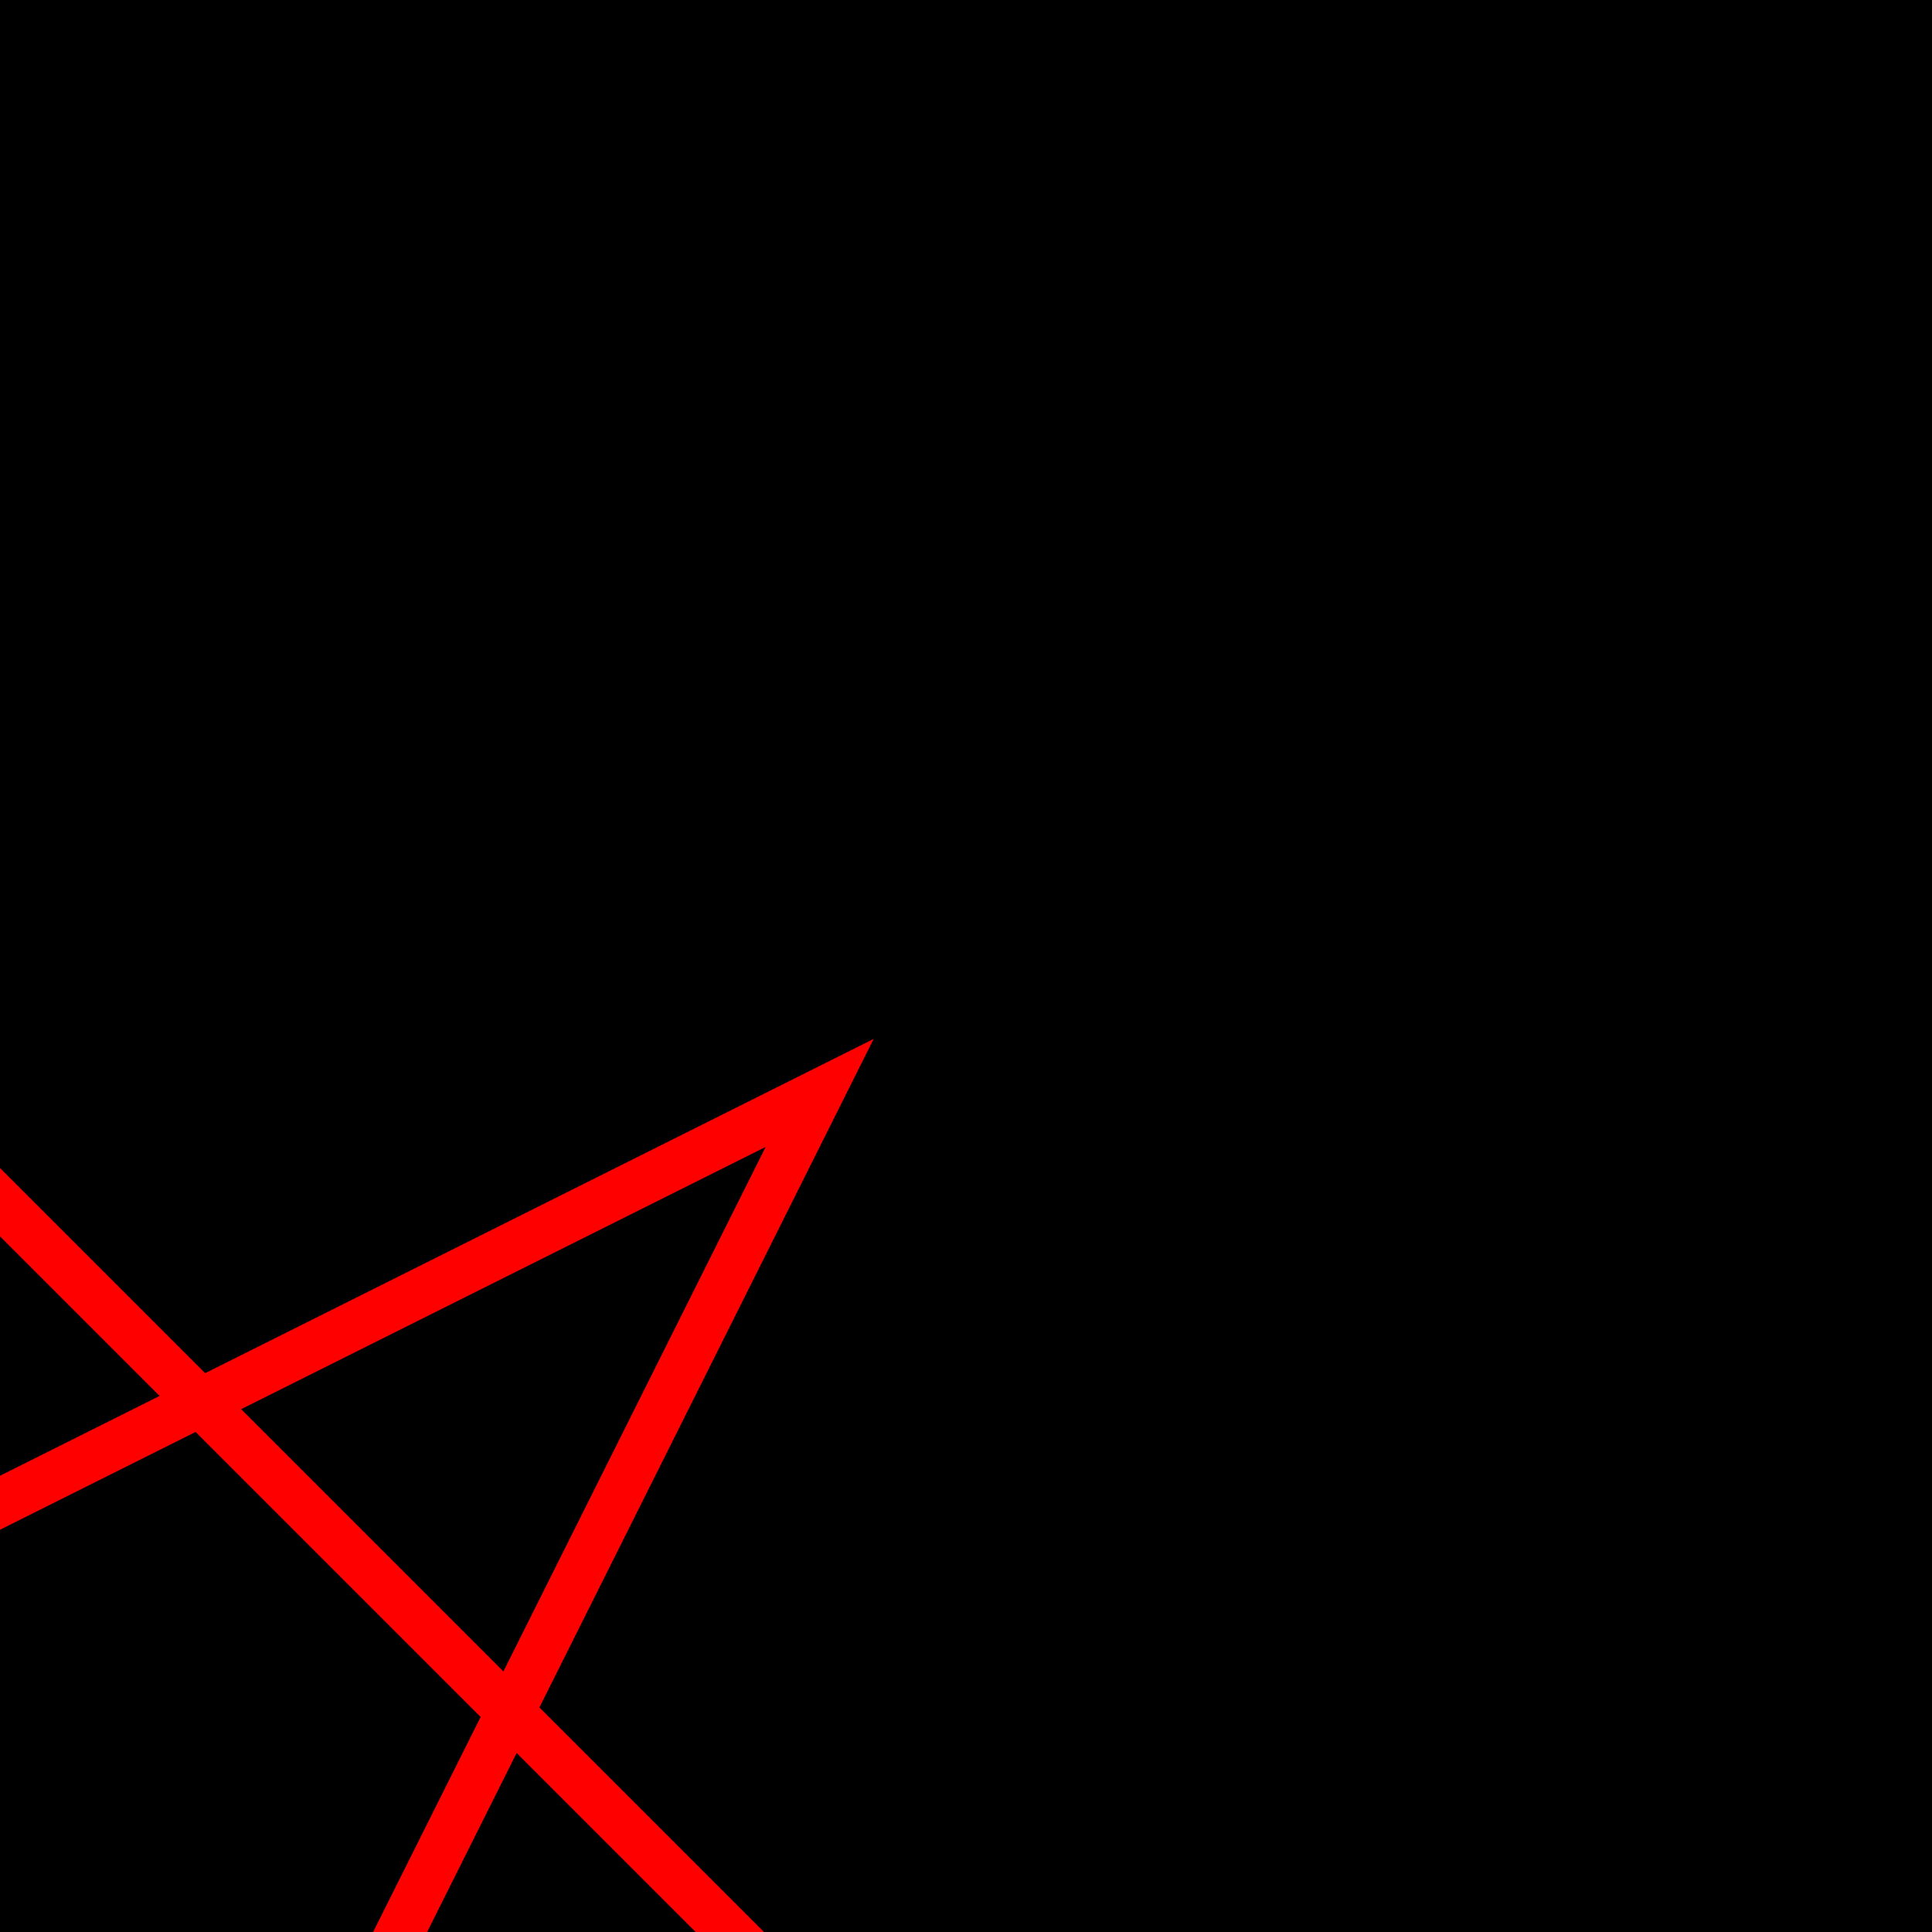
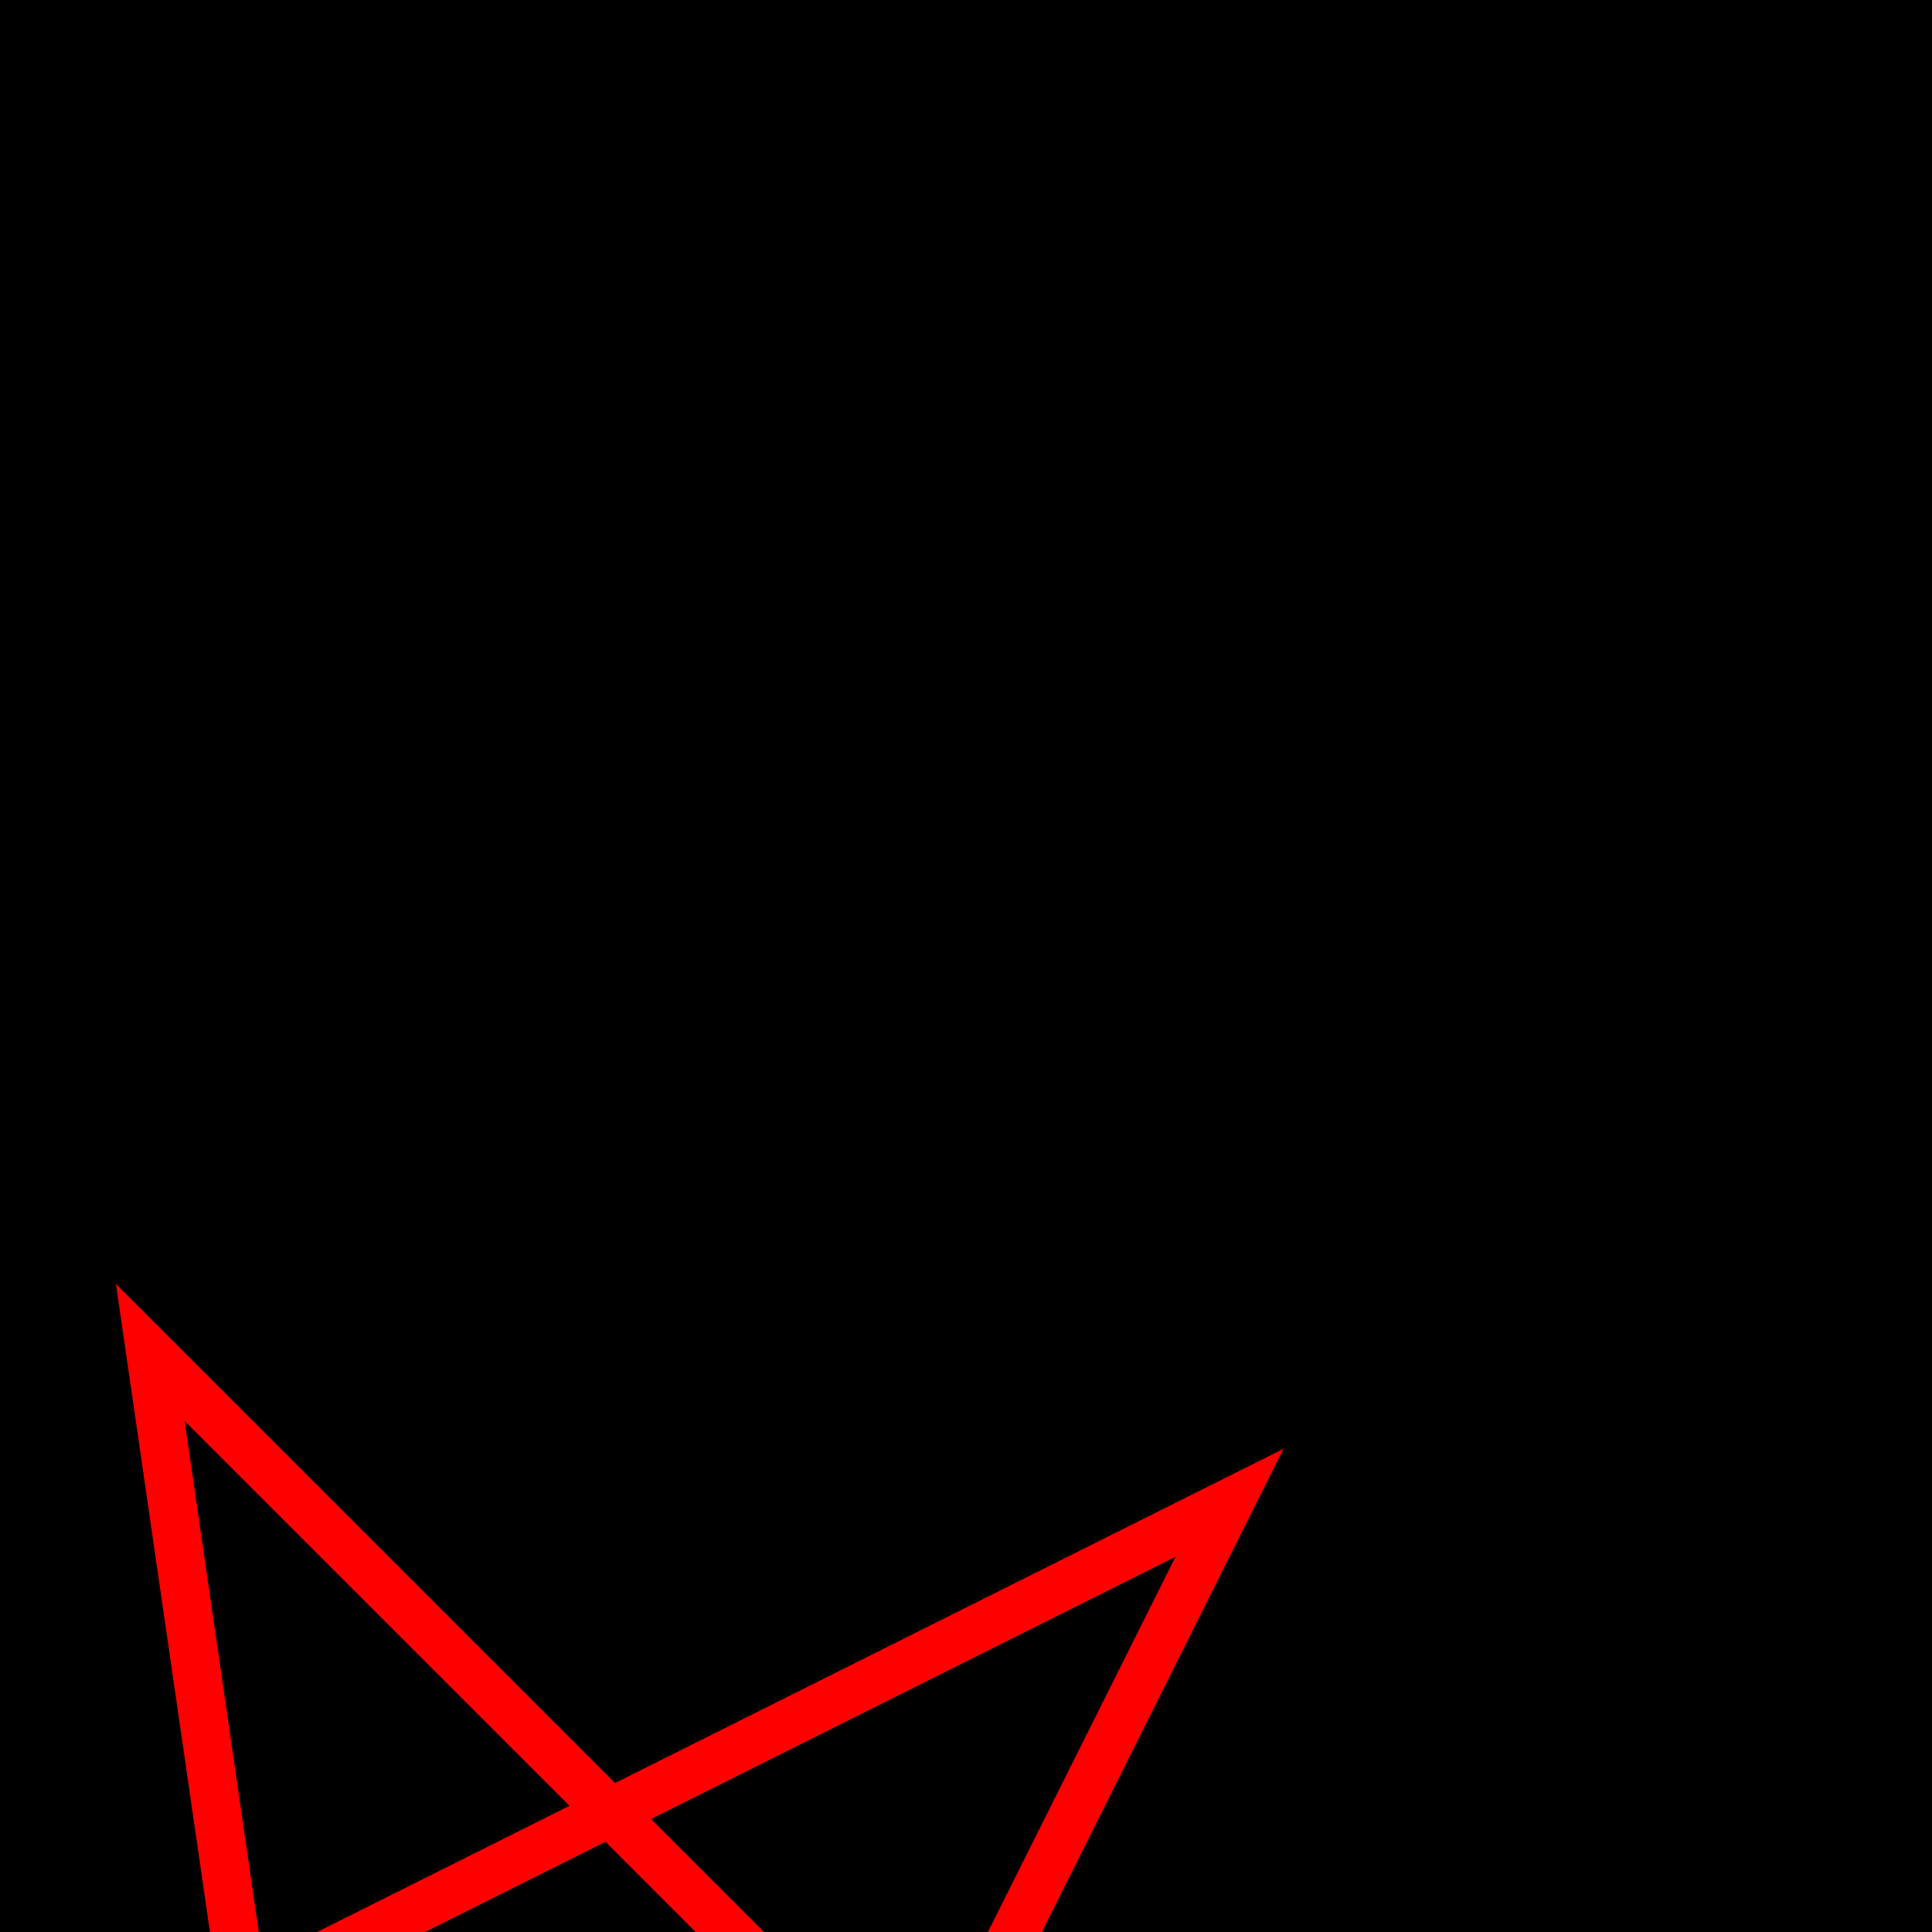
<svg xmlns="http://www.w3.org/2000/svg" width="200" height="200" viewbox="0 0 200 200">
  <rect fill="black" x="0" y="0" width="200" height="200" />
-   <polygon points="100,10 40,190 190,78 10,78 160,190" transform="rotate(45) translate(40,10)" style="fill:black;stroke:red;stroke-width:5;fill-rule:nonzero;" />
+   <polygon points="100,10 40,190 190,78 10,78 160,190" transform="rotate(45) translate(100,10)" style="fill:black;stroke:red;stroke-width:5;fill-rule:nonzero;" />
</svg>
